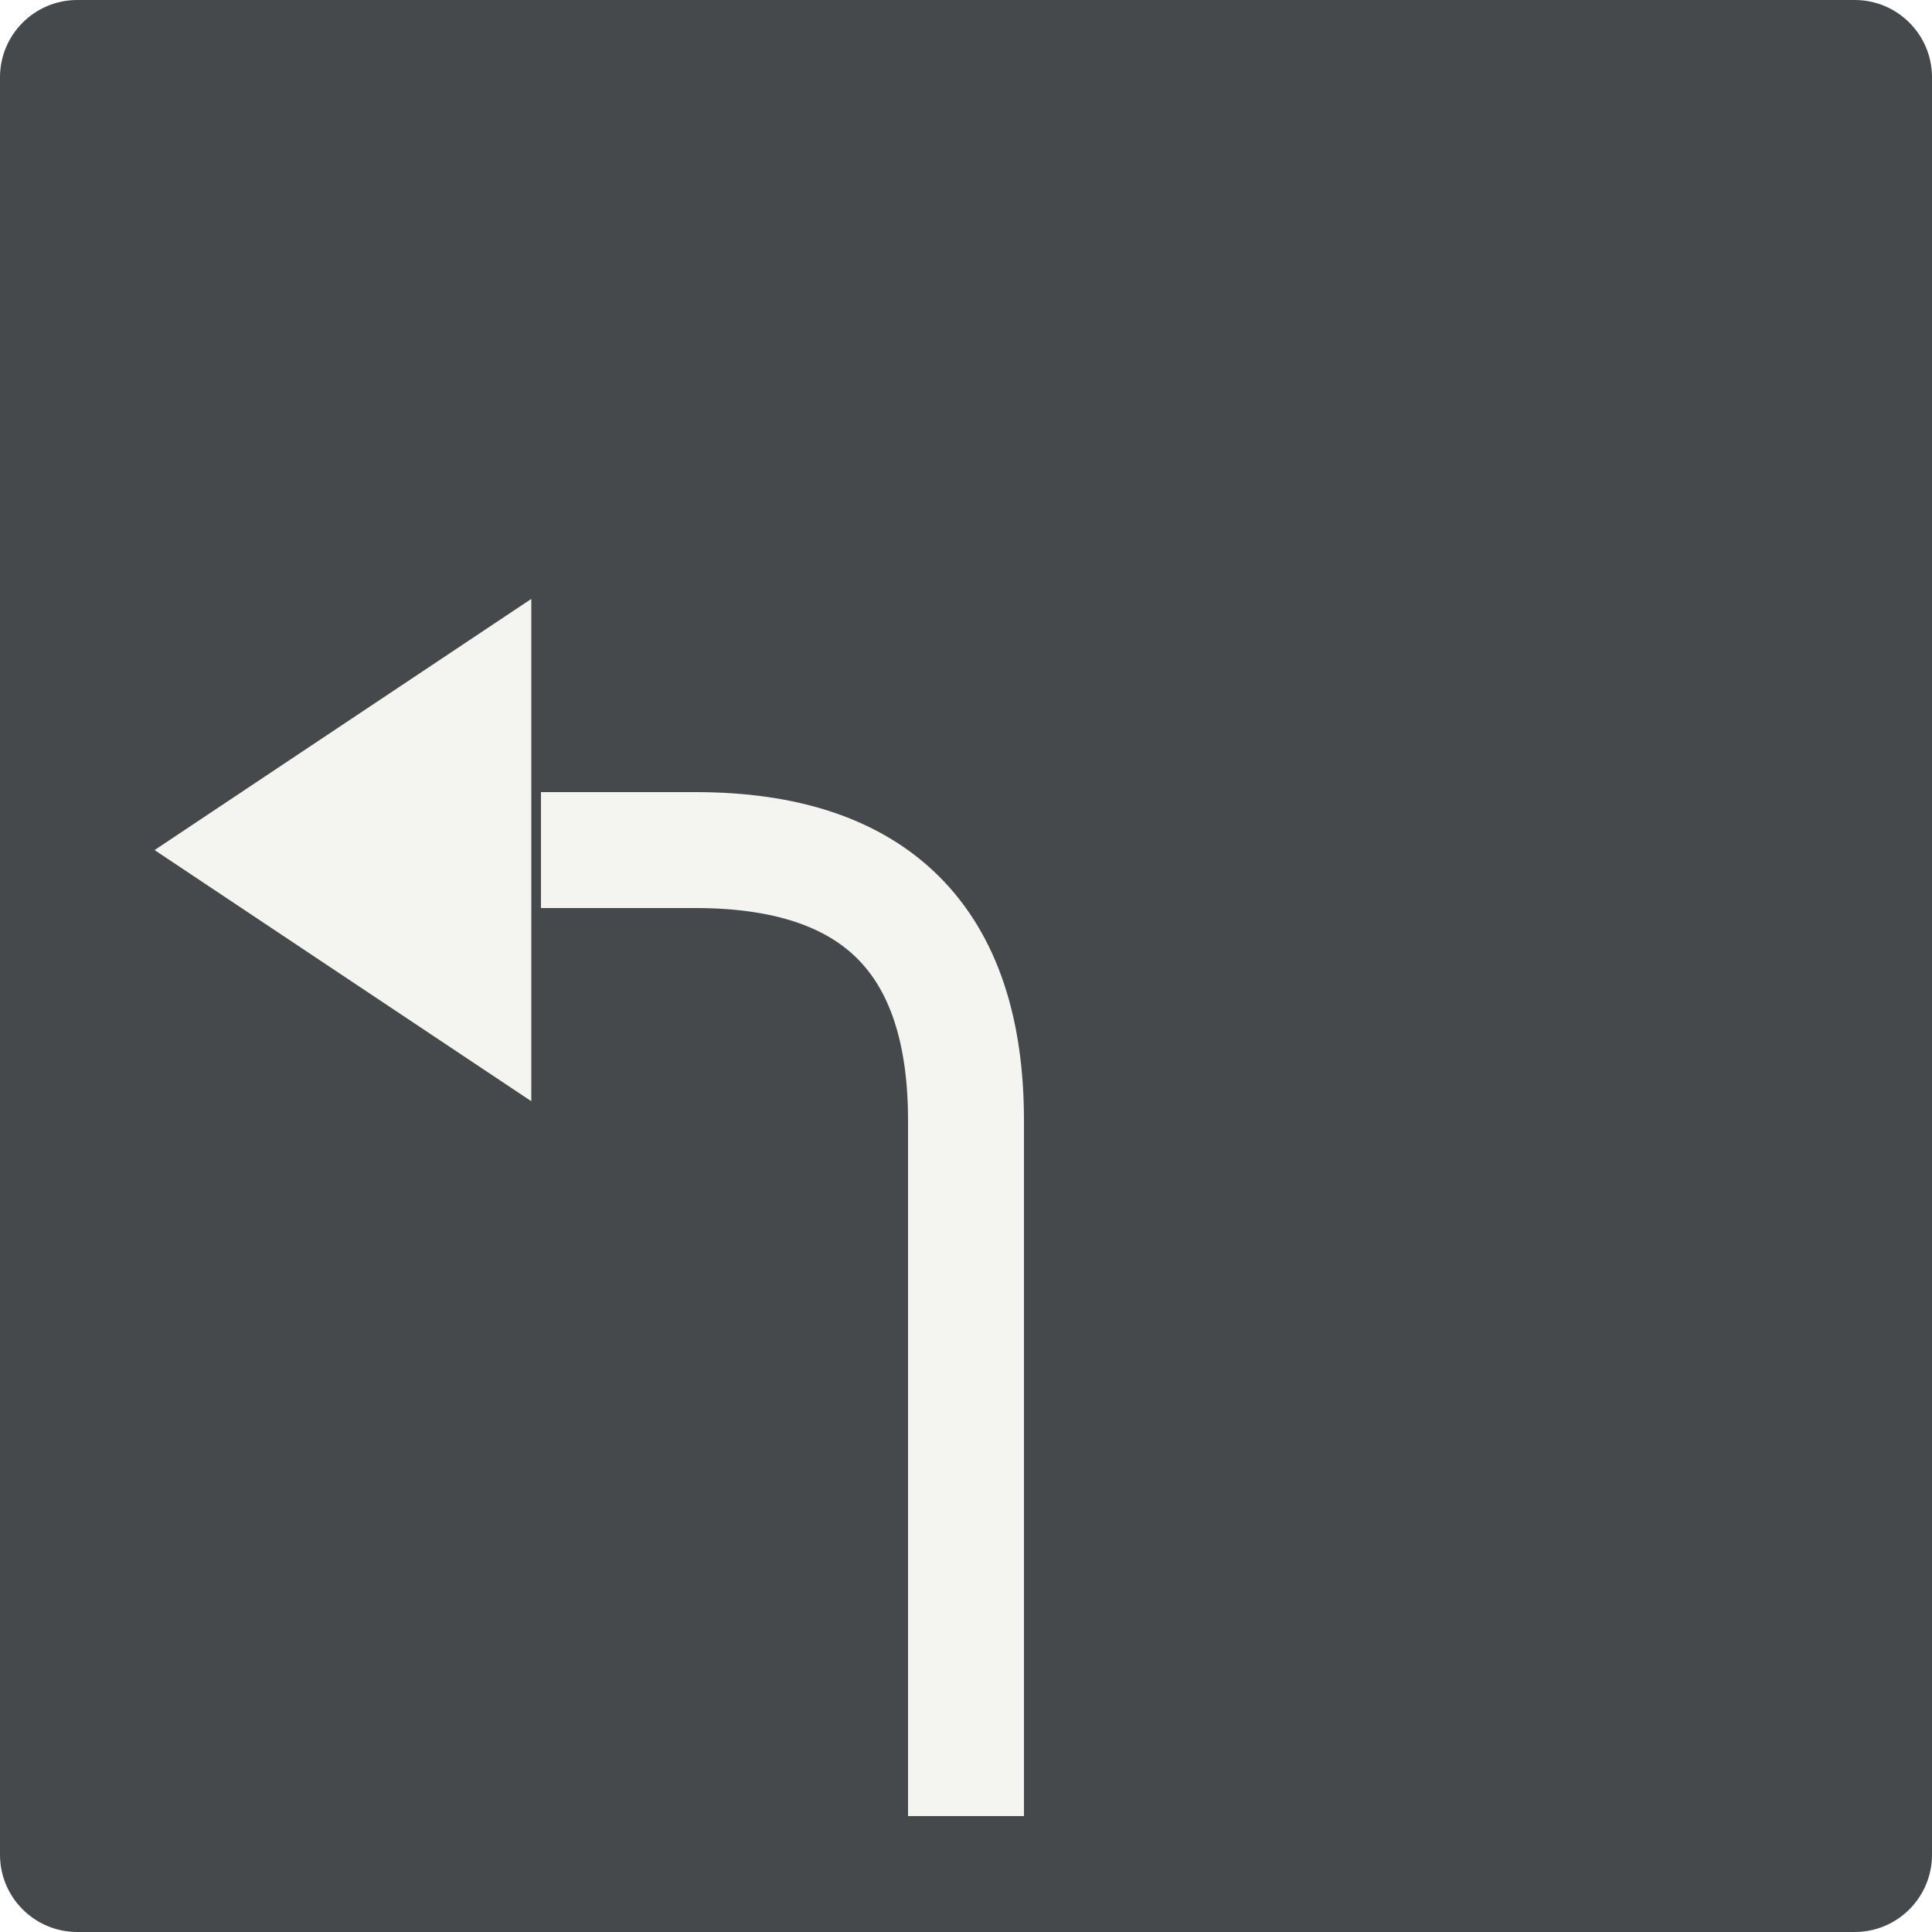
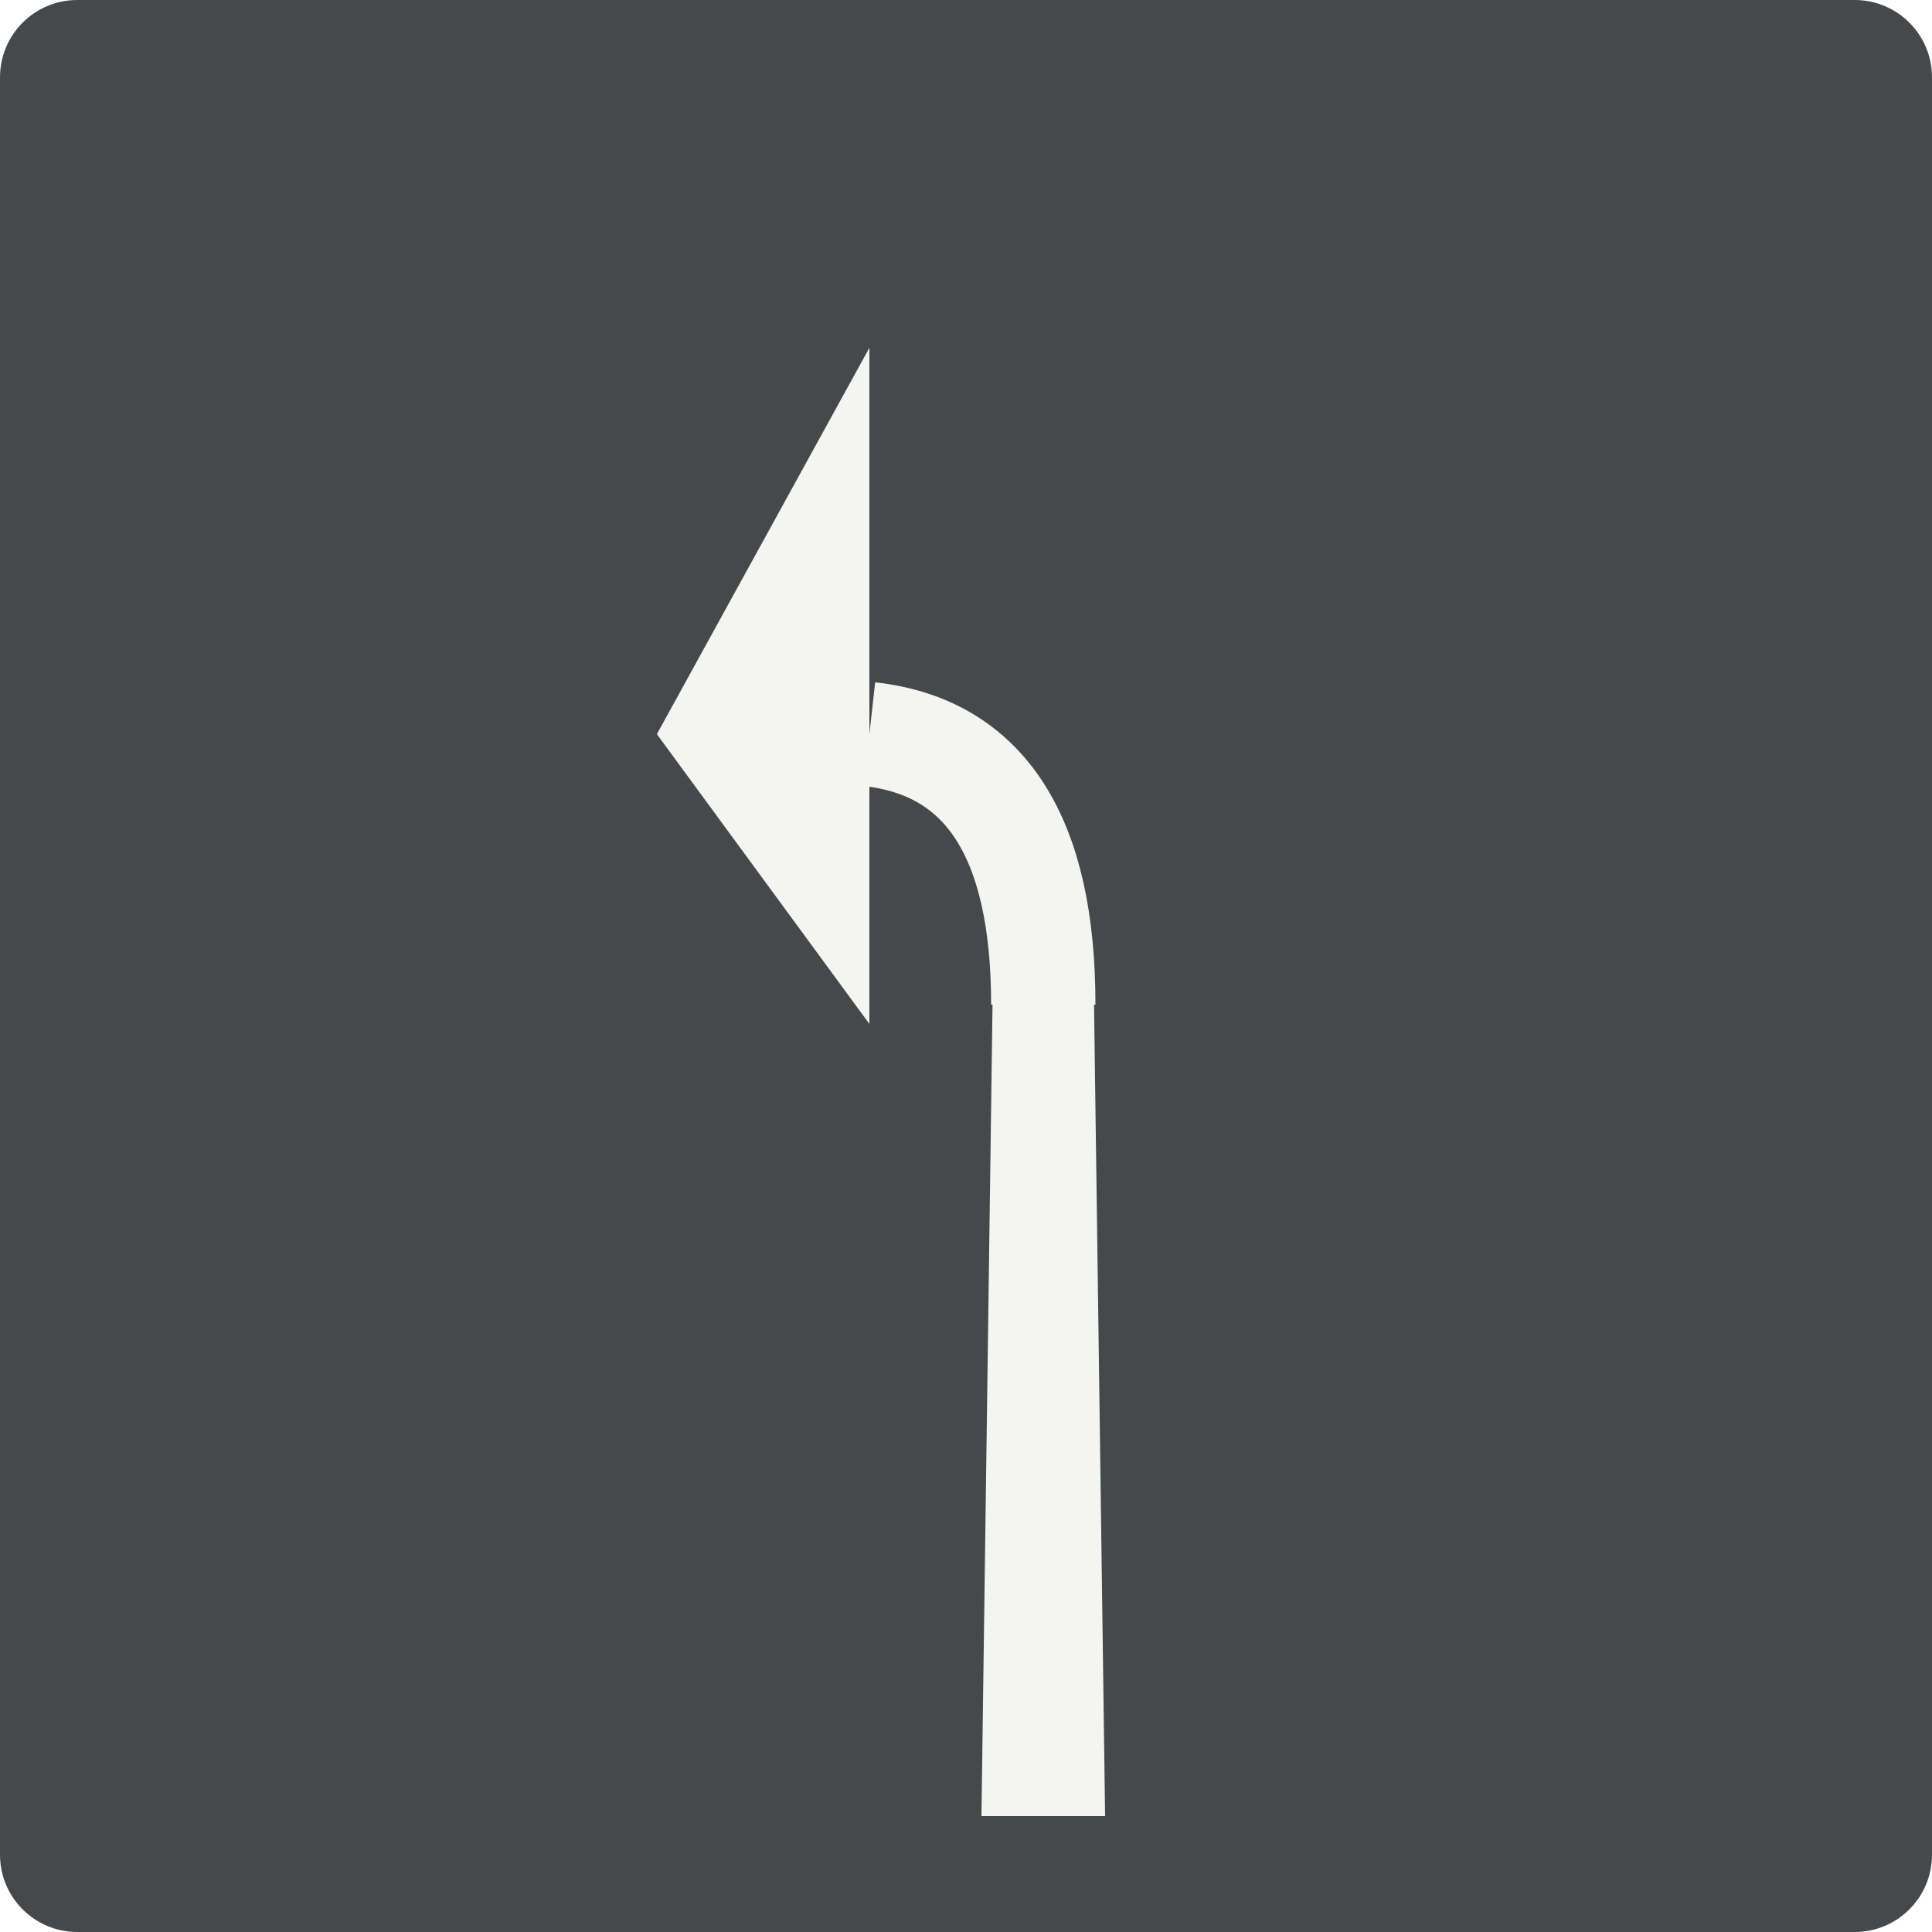
<svg xmlns="http://www.w3.org/2000/svg" viewBox="0 0 100 100">
  <rect width="100" height="100" rx="4" fill="#46494b" />
-   <path d="M50 94V58Q50 44 36 44H28" fill="none" stroke="#f4f4f0" stroke-width="6" />
-   <path d="M8.0 44.0L27.5 31.0L27.5 57.0Z" fill="#f4f4f0" />
+   <path d="M50.8 94H57.2L56.6 50H51.4Z" fill="#f4f4f0" />
+   <path d="M54 52Q54 39 45 38" fill="none" stroke="#f4f4f0" stroke-width="5.4" />
+   <path d="M45 18L34 38L45 53Z" fill="#f4f4f0" />
</svg>
